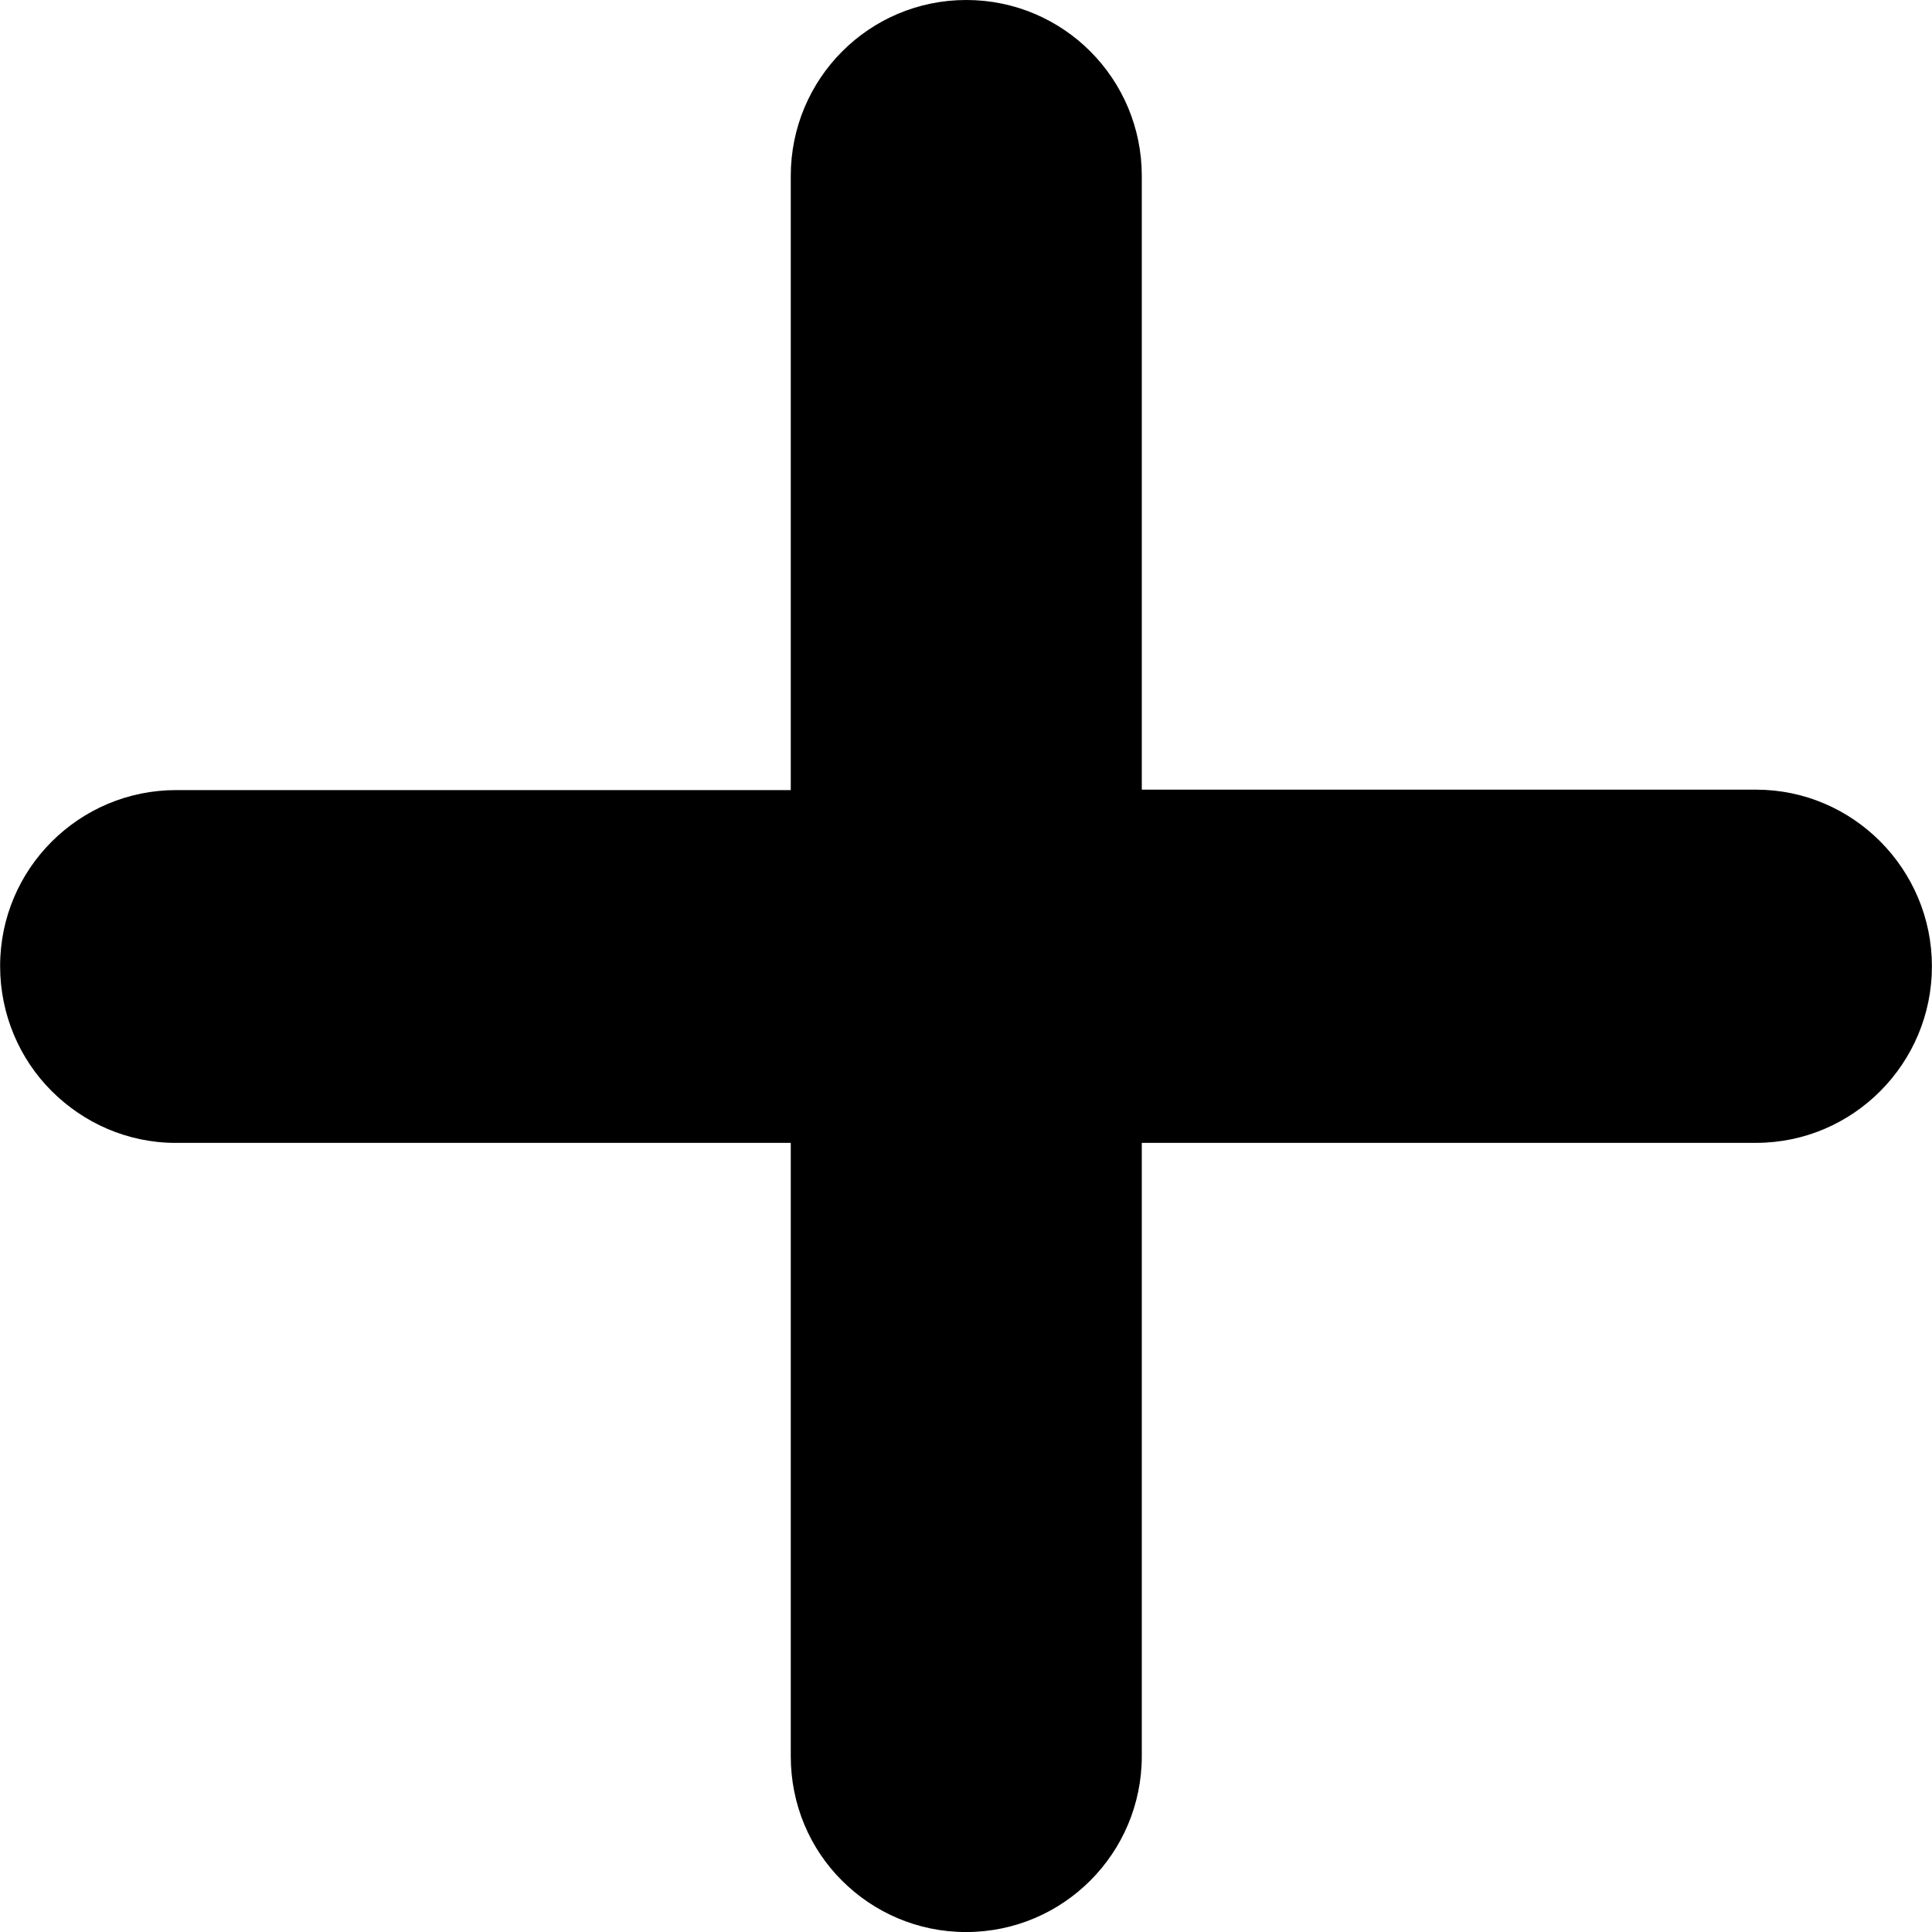
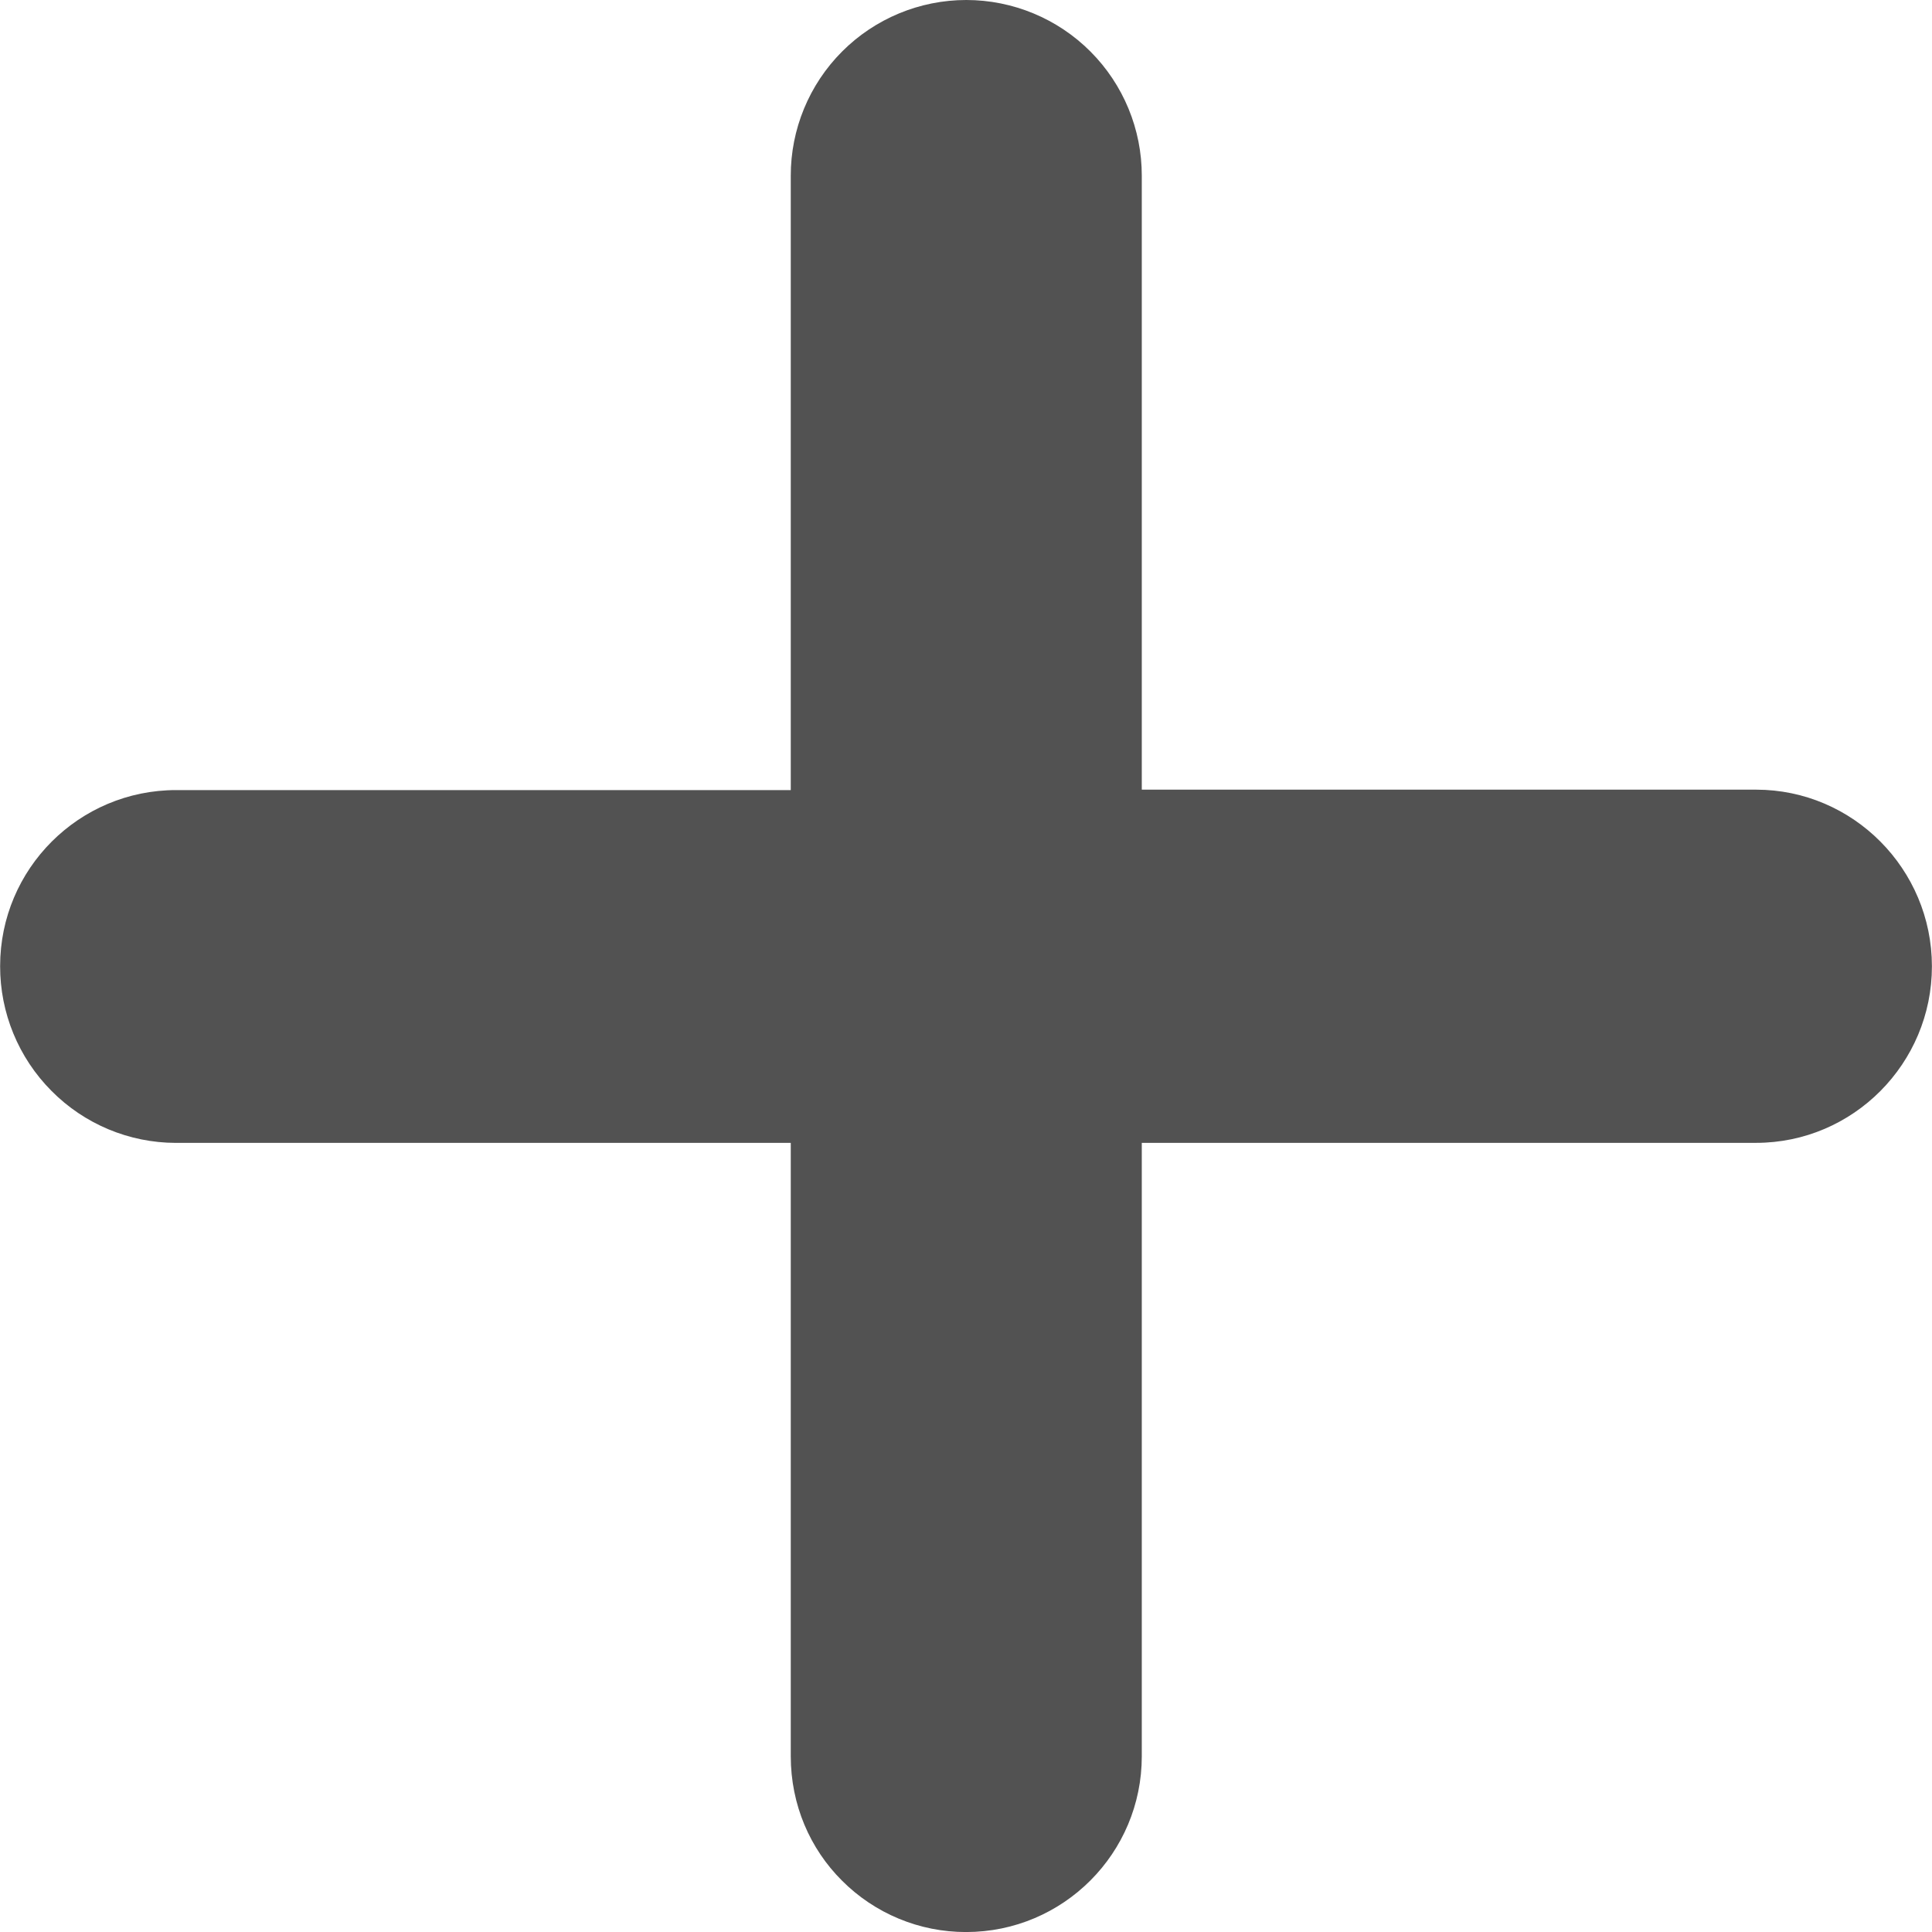
- <svg xmlns="http://www.w3.org/2000/svg" version="1.1" id="Capa_1" x="0px" y="0px" width="45.402px" height="45.402px" viewBox="0 0 45.402 45.402" style="enable-background:new 0 0 45.402 45.402;" xml:space="preserve">
-   <g>
-     <path d="M41.267,18.557H26.832V4.134C26.832,1.851,24.99,0,22.707,0c-2.283,0-4.124,1.851-4.124,4.135v14.432H4.141   c-2.283,0-4.139,1.851-4.138,4.135c-0.001,1.141,0.46,2.187,1.207,2.934c0.748,0.749,1.78,1.222,2.92,1.222h14.453V41.27   c0,1.142,0.453,2.176,1.201,2.922c0.748,0.748,1.777,1.211,2.919,1.211c2.282,0,4.129-1.851,4.129-4.133V26.857h14.435   c2.283,0,4.134-1.867,4.133-4.15C45.399,20.425,43.548,18.557,41.267,18.557z" />
-   </g>
-   <g>
- </g>
-   <g>
- </g>
-   <g>
- </g>
-   <g>
- </g>
-   <g>
- </g>
-   <g>
- </g>
-   <g>
- </g>
-   <g>
- </g>
-   <g>
- </g>
-   <g>
- </g>
-   <g>
- </g>
-   <g>
- </g>
-   <g>
- </g>
-   <g>
- </g>
-   <g>
- </g>
+ <svg xmlns="http://www.w3.org/2000/svg" width="45.402" height="45.402" style="enable-background:new 0 0 45.402 45.402" xml:space="preserve">
+   <path fill="#525252" d="M41.267 18.557H26.832V4.134A4.127 4.127 0 0 0 22.707 0a4.126 4.126 0 0 0-4.124 4.135v14.432H4.141a4.137 4.137 0 0 0-4.138 4.135 4.143 4.143 0 0 0 1.207 2.934 4.122 4.122 0 0 0 2.92 1.222h14.453V41.27c0 1.142.453 2.176 1.201 2.922a4.11 4.11 0 0 0 2.919 1.211 4.13 4.13 0 0 0 4.129-4.133V26.857h14.435c2.283 0 4.134-1.867 4.133-4.15-.001-2.282-1.852-4.15-4.133-4.15z" />
</svg>
